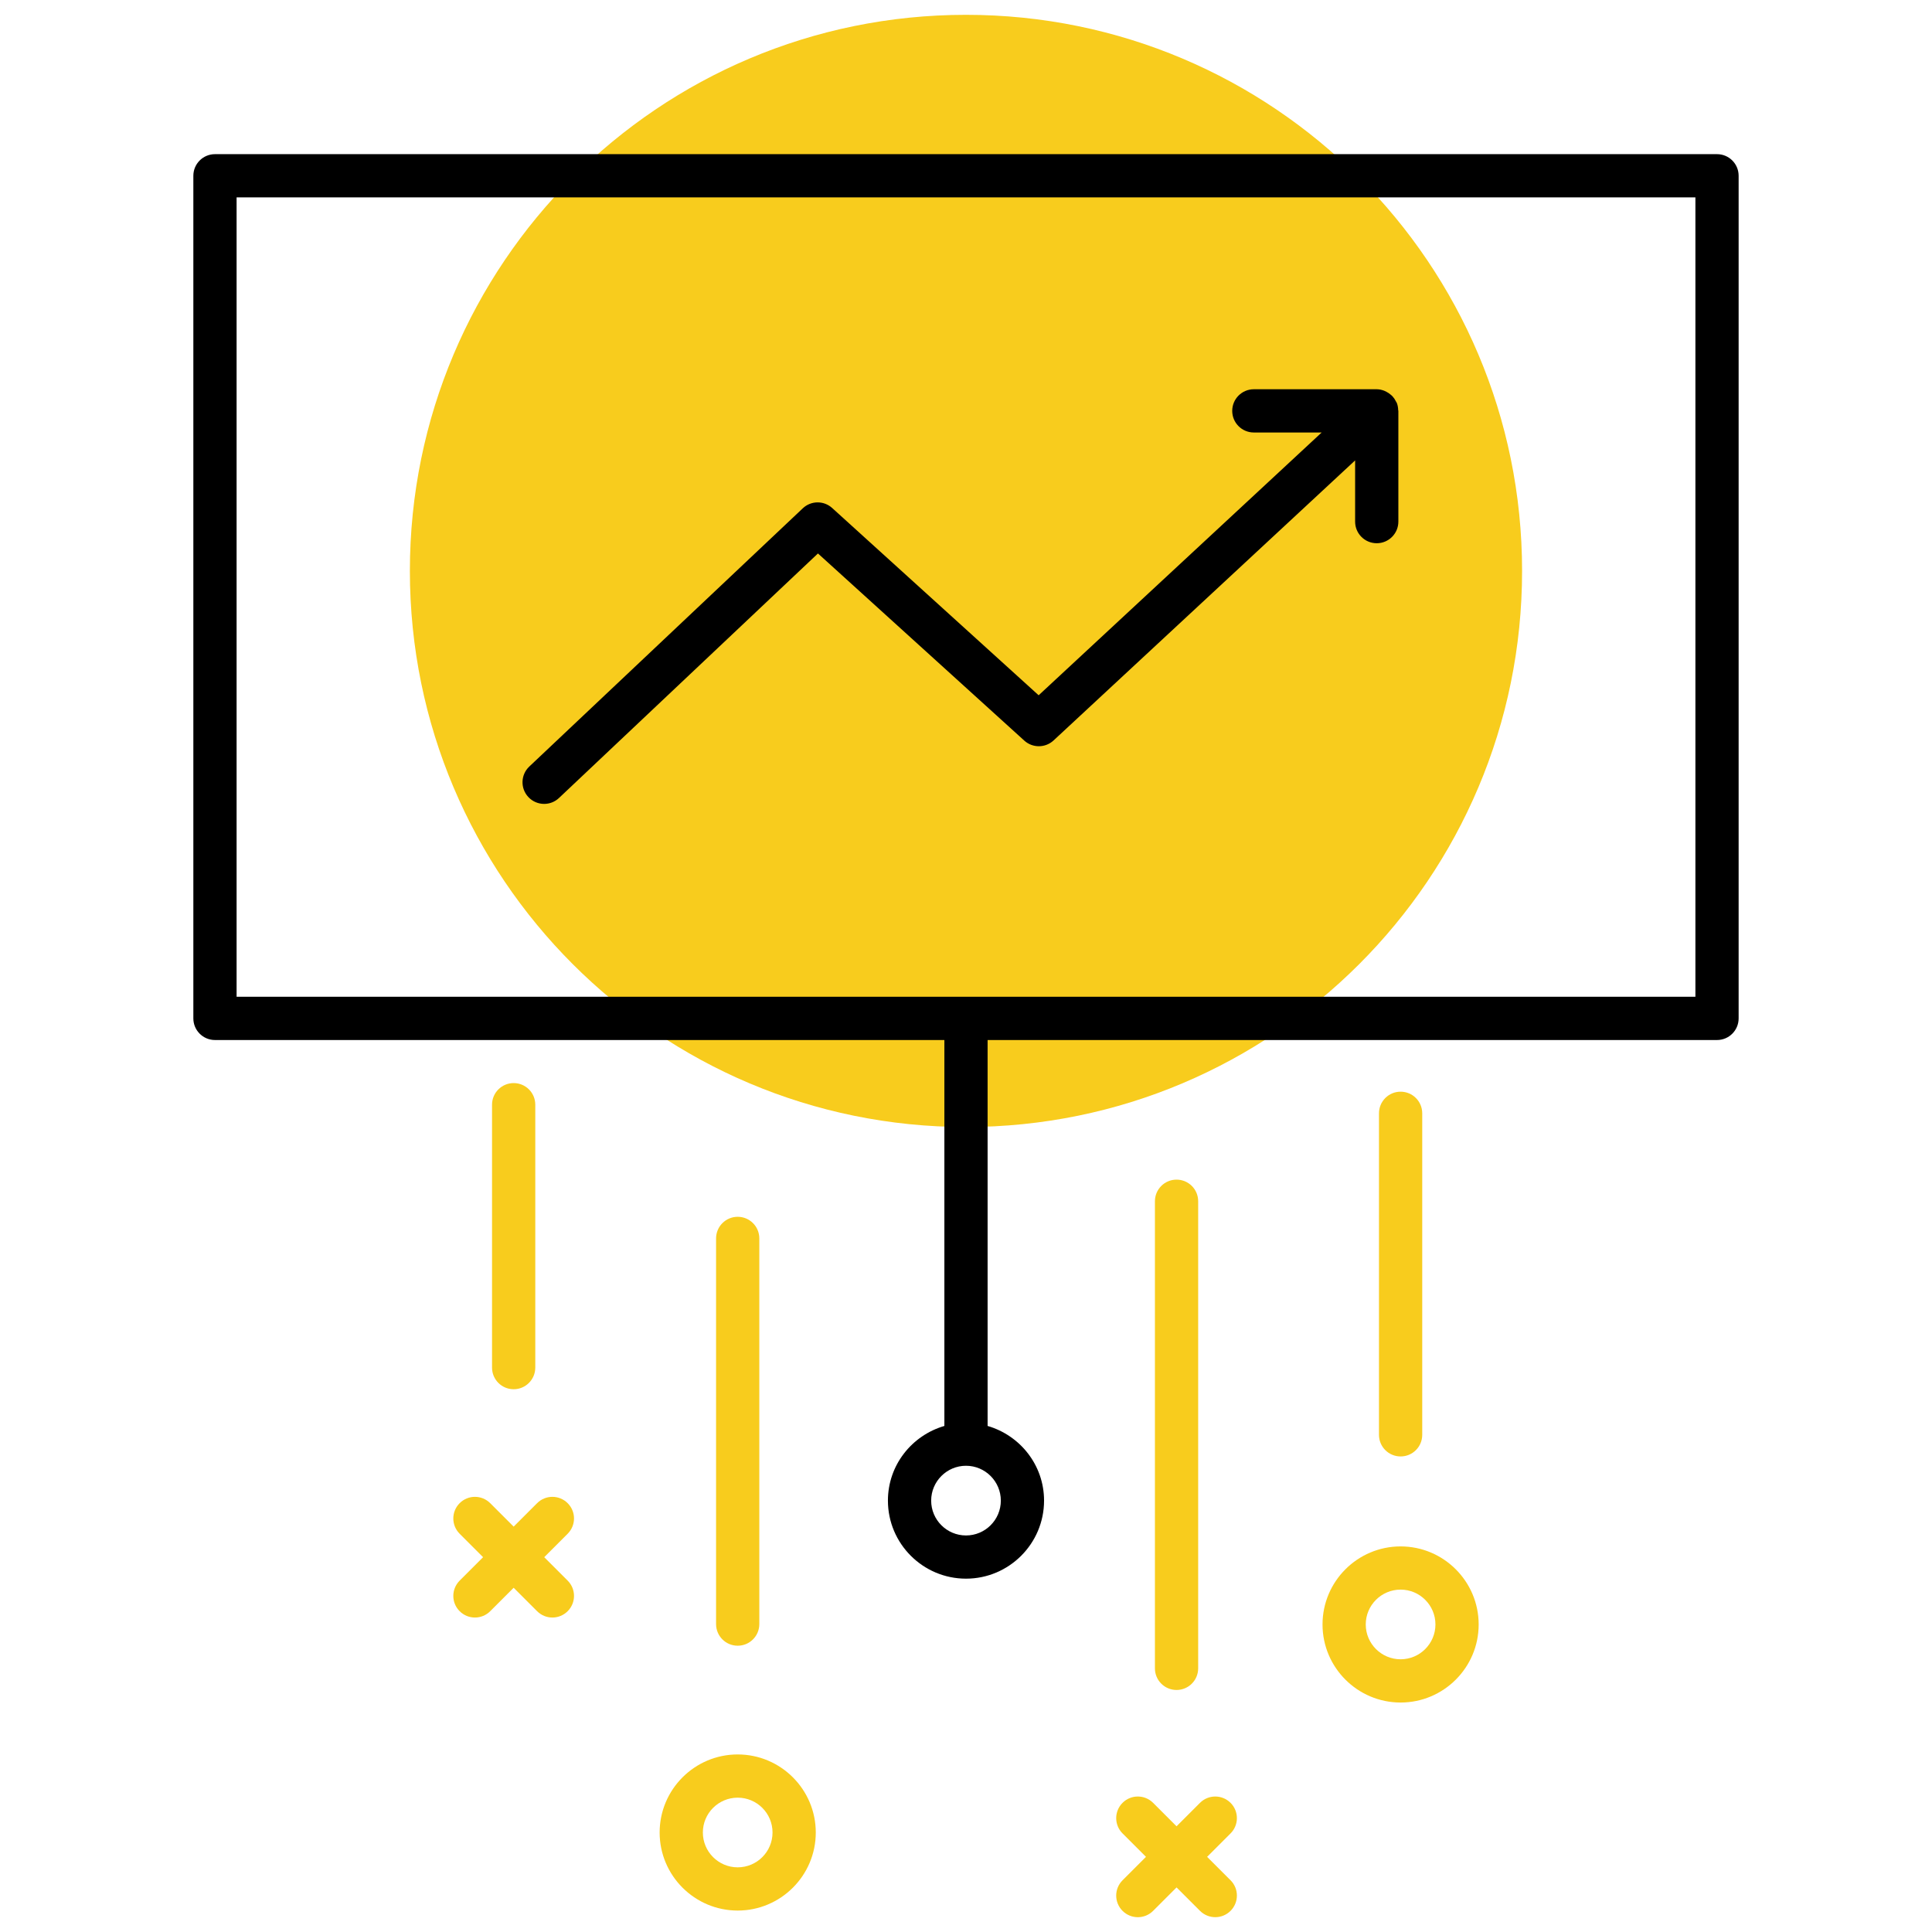
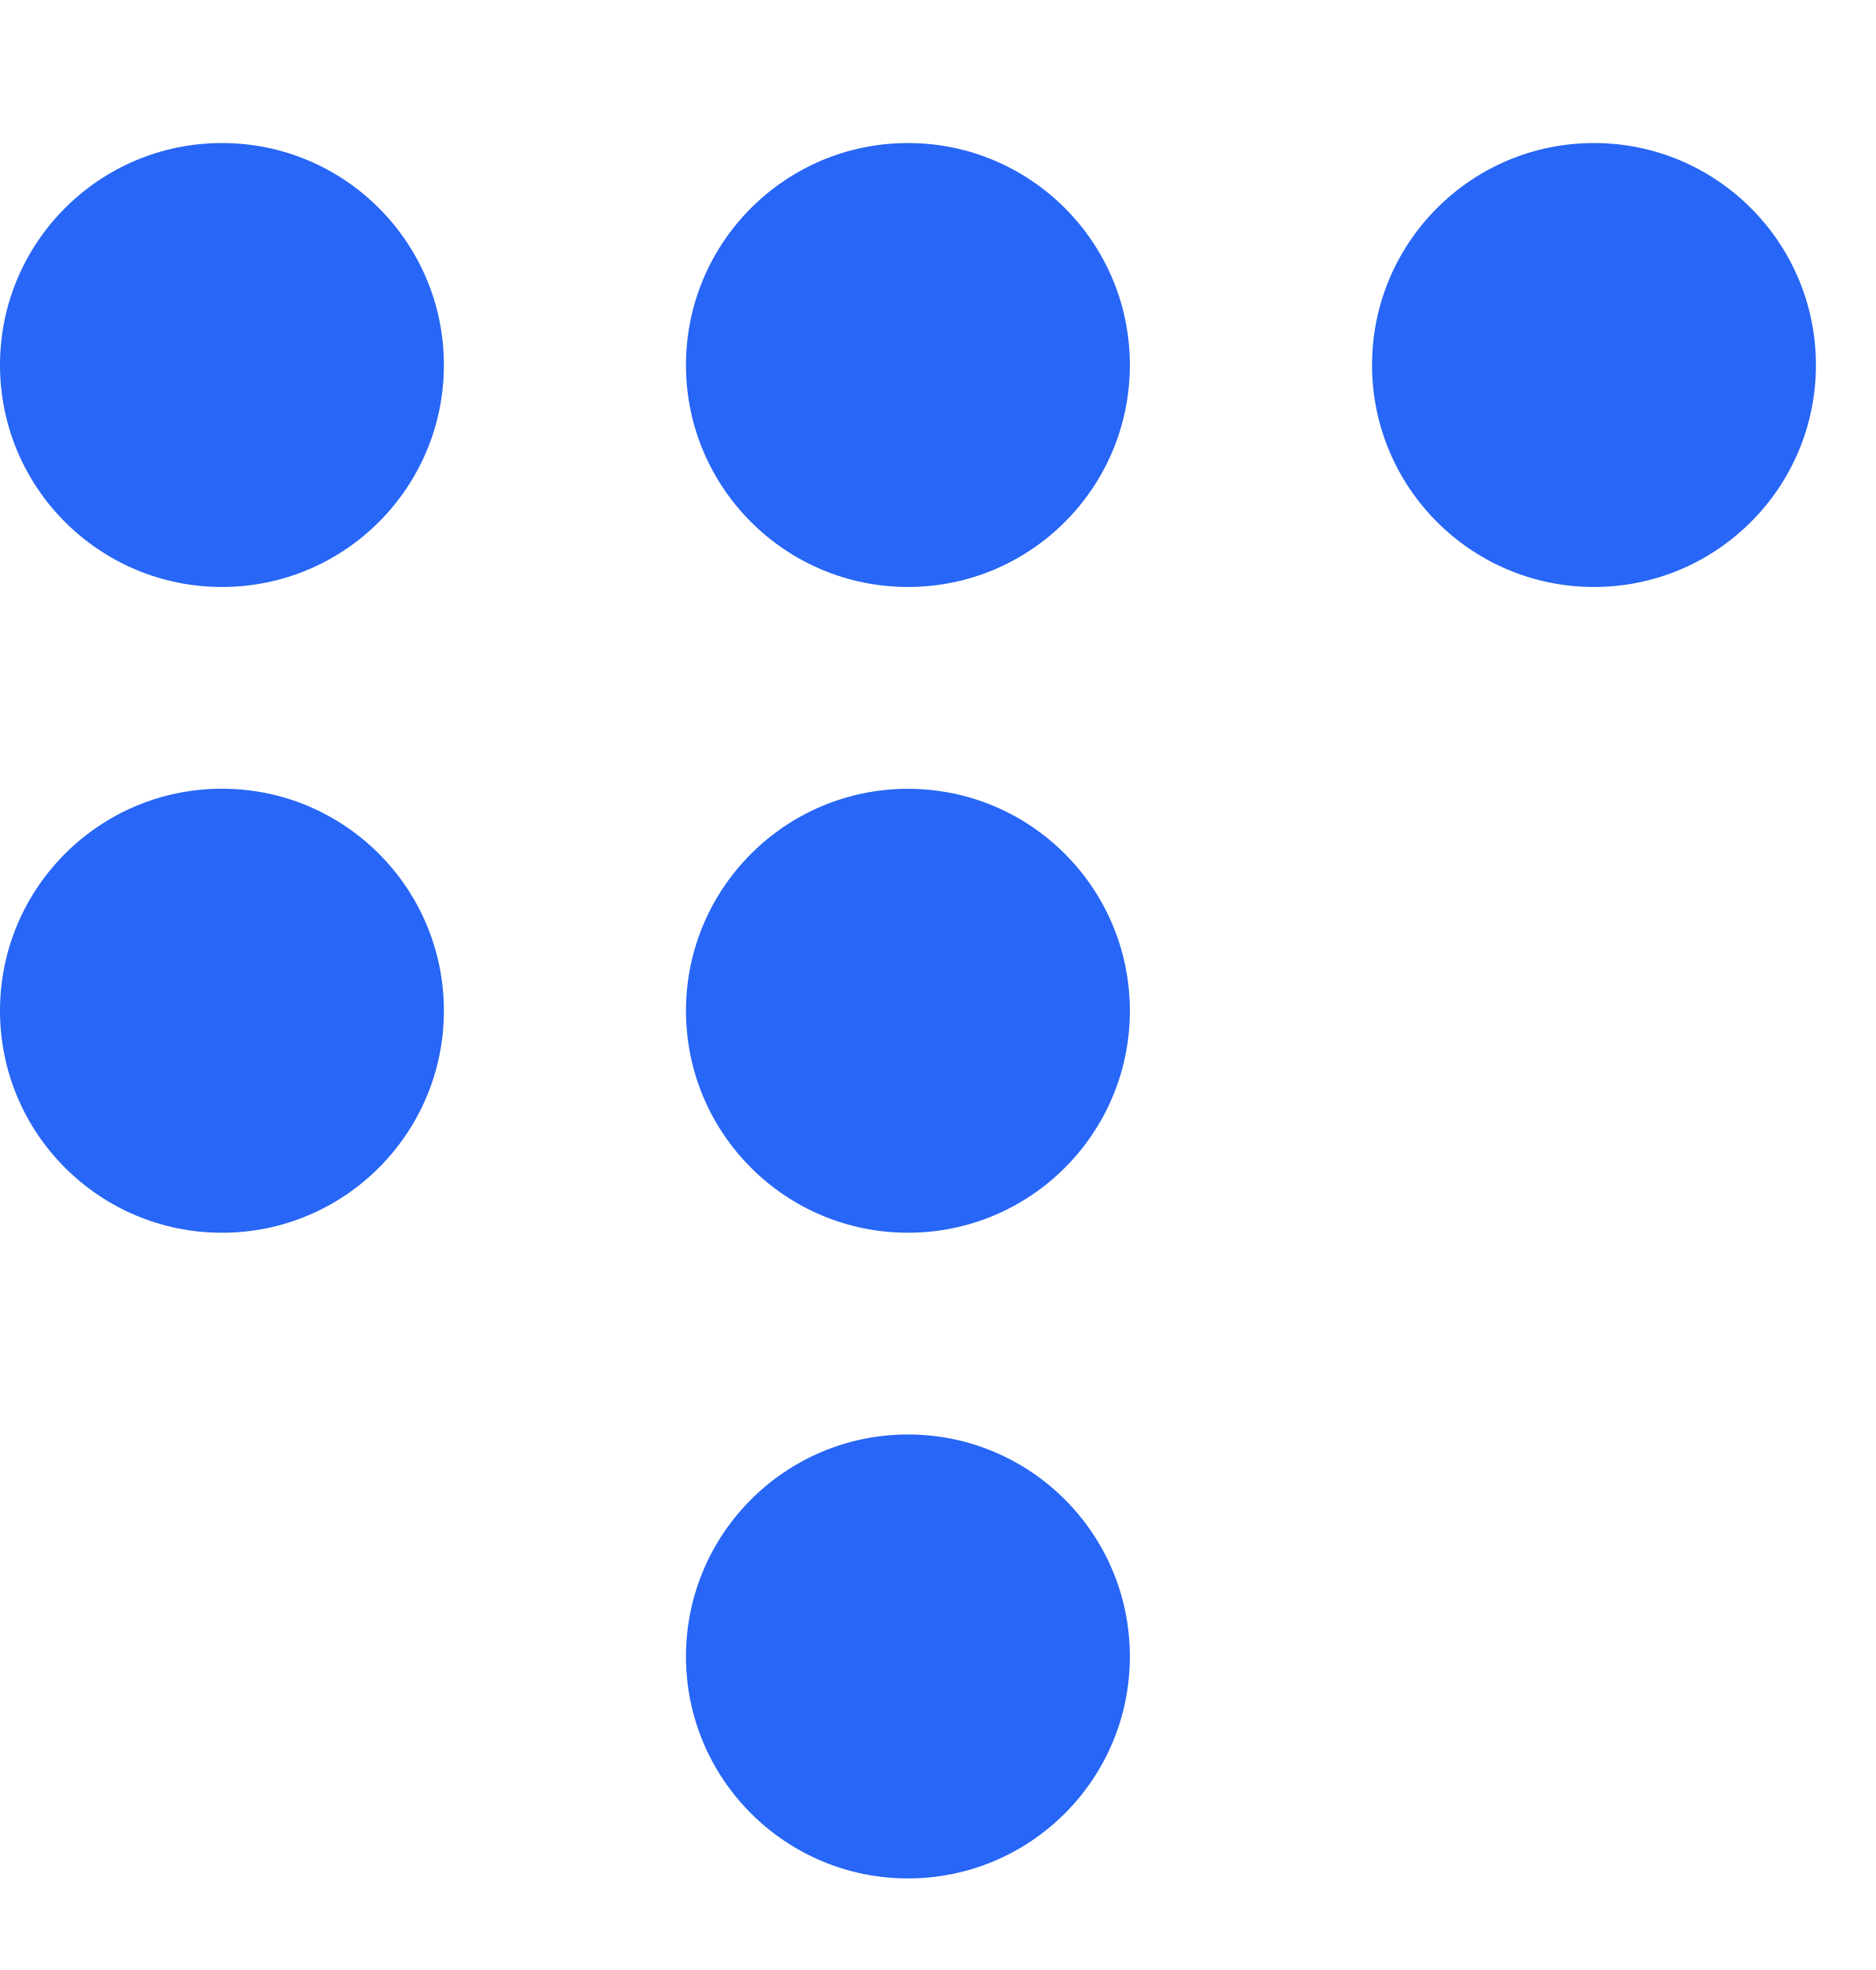
- <svg xmlns="http://www.w3.org/2000/svg" version="1.1" width="60" height="60" viewBox="0 0 256 256" xml:space="preserve">
-   <defs>
- </defs>
-   <g transform="translate(128 128) scale(0.72 0.72)" style="">
-     <g style="stroke: none; stroke-width: 0; stroke-dasharray: none; stroke-linecap: butt; stroke-linejoin: miter; stroke-miterlimit: 10; fill: none; fill-rule: nonzero; opacity: 1;" transform="translate(-175.05 -175.05) scale(3.89 3.89)">
-       <circle cx="44.999" cy="26.309" r="26.309" style="stroke: none; stroke-width: 1; stroke-dasharray: none; stroke-linecap: butt; stroke-linejoin: miter; stroke-miterlimit: 10; fill: rgb(248,204,29); fill-rule: nonzero; opacity: 1;" transform="  matrix(1 0 0 1 0 0) " />
-       <path d="M 54.961 79.251 c -0.565 0 -1.023 -0.457 -1.023 -1.023 V 56.13 c 0 -0.565 0.457 -1.023 1.023 -1.023 s 1.023 0.457 1.023 1.023 v 22.098 C 55.983 78.794 55.526 79.251 54.961 79.251 z" style="stroke: none; stroke-width: 1; stroke-dasharray: none; stroke-linecap: butt; stroke-linejoin: miter; stroke-miterlimit: 10; fill: rgb(248,204,29); fill-rule: nonzero; opacity: 1;" transform=" matrix(1 0 0 1 0 0) " stroke-linecap="round" />
-       <path d="M 34.199 77.157 c -0.565 0 -1.023 -0.457 -1.023 -1.023 V 57.888 c 0 -0.565 0.458 -1.023 1.023 -1.023 s 1.023 0.457 1.023 1.023 v 18.246 C 35.222 76.7 34.764 77.157 34.199 77.157 z" style="stroke: none; stroke-width: 1; stroke-dasharray: none; stroke-linecap: butt; stroke-linejoin: miter; stroke-miterlimit: 10; fill: rgb(248,204,29); fill-rule: nonzero; opacity: 1;" transform=" matrix(1 0 0 1 0 0) " stroke-linecap="round" />
-       <path d="M 65.561 68.203 c -0.565 0 -1.023 -0.457 -1.023 -1.023 V 51.969 c 0 -0.565 0.457 -1.023 1.023 -1.023 c 0.565 0 1.023 0.457 1.023 1.023 V 67.18 C 66.584 67.746 66.127 68.203 65.561 68.203 z" style="stroke: none; stroke-width: 1; stroke-dasharray: none; stroke-linecap: butt; stroke-linejoin: miter; stroke-miterlimit: 10; fill: rgb(248,204,29); fill-rule: nonzero; opacity: 1;" transform=" matrix(1 0 0 1 0 0) " stroke-linecap="round" />
-       <path d="M 23.6 65.023 c -0.565 0 -1.023 -0.457 -1.023 -1.023 V 51.562 c 0 -0.565 0.458 -1.023 1.023 -1.023 c 0.565 0 1.023 0.457 1.023 1.023 V 64 C 24.622 64.566 24.164 65.023 23.6 65.023 z" style="stroke: none; stroke-width: 1; stroke-dasharray: none; stroke-linecap: butt; stroke-linejoin: miter; stroke-miterlimit: 10; fill: rgb(248,204,29); fill-rule: nonzero; opacity: 1;" transform=" matrix(1 0 0 1 0 0) " stroke-linecap="round" />
-       <path d="M 56.407 87.146 l 1.109 -1.109 c 0.4 -0.4 0.4 -1.047 0 -1.446 c -0.4 -0.399 -1.047 -0.399 -1.446 0 L 54.961 85.7 l -1.109 -1.109 c -0.4 -0.399 -1.047 -0.399 -1.446 0 c -0.4 0.4 -0.4 1.047 0 1.446 l 1.109 1.109 l -1.109 1.109 c -0.4 0.4 -0.4 1.047 0 1.446 c 0.2 0.2 0.461 0.3 0.723 0.3 c 0.262 0 0.523 -0.1 0.723 -0.3 l 1.109 -1.109 L 56.07 89.7 c 0.2 0.2 0.461 0.3 0.723 0.3 s 0.523 -0.1 0.723 -0.3 c 0.4 -0.399 0.4 -1.047 0 -1.446 L 56.407 87.146 z" style="stroke: none; stroke-width: 1; stroke-dasharray: none; stroke-linecap: butt; stroke-linejoin: miter; stroke-miterlimit: 10; fill: rgb(248,204,29); fill-rule: nonzero; opacity: 1;" transform=" matrix(1 0 0 1 0 0) " stroke-linecap="round" />
-       <path d="M 25.046 72.969 l 1.109 -1.109 c 0.4 -0.4 0.4 -1.047 0 -1.446 c -0.4 -0.4 -1.047 -0.4 -1.446 0 L 23.6 71.523 l -1.109 -1.109 c -0.4 -0.4 -1.047 -0.4 -1.446 0 c -0.4 0.399 -0.4 1.047 0 1.446 l 1.109 1.109 l -1.109 1.109 c -0.4 0.4 -0.4 1.047 0 1.446 c 0.2 0.2 0.461 0.3 0.723 0.3 c 0.262 0 0.523 -0.1 0.723 -0.3 l 1.109 -1.109 l 1.109 1.109 c 0.2 0.2 0.461 0.3 0.723 0.3 c 0.262 0 0.523 -0.1 0.723 -0.3 c 0.4 -0.4 0.4 -1.047 0 -1.446 L 25.046 72.969 z" style="stroke: none; stroke-width: 1; stroke-dasharray: none; stroke-linecap: butt; stroke-linejoin: miter; stroke-miterlimit: 10; fill: rgb(248,204,29); fill-rule: nonzero; opacity: 1;" transform=" matrix(1 0 0 1 0 0) " stroke-linecap="round" />
-       <path d="M 34.199 89.687 c -2.036 0 -3.693 -1.657 -3.693 -3.693 c 0 -2.036 1.657 -3.693 3.693 -3.693 c 2.037 0 3.694 1.657 3.694 3.693 C 37.893 88.03 36.236 89.687 34.199 89.687 z M 34.199 84.346 c -0.909 0 -1.648 0.739 -1.648 1.648 c 0 0.909 0.739 1.648 1.648 1.648 c 0.909 0 1.648 -0.739 1.648 -1.648 C 35.848 85.085 35.108 84.346 34.199 84.346 z" style="stroke: none; stroke-width: 1; stroke-dasharray: none; stroke-linecap: butt; stroke-linejoin: miter; stroke-miterlimit: 10; fill: rgb(248,204,29); fill-rule: nonzero; opacity: 1;" transform=" matrix(1 0 0 1 0 0) " stroke-linecap="round" />
-       <path d="M 65.561 79.845 c -2.037 0 -3.694 -1.657 -3.694 -3.693 c 0 -2.036 1.657 -3.693 3.694 -3.693 c 2.036 0 3.693 1.657 3.693 3.693 C 69.255 78.188 67.598 79.845 65.561 79.845 z M 65.561 74.503 c -0.909 0 -1.649 0.739 -1.649 1.648 c 0 0.909 0.74 1.648 1.649 1.648 c 0.909 0 1.648 -0.739 1.648 -1.648 C 67.209 75.242 66.47 74.503 65.561 74.503 z" style="stroke: none; stroke-width: 1; stroke-dasharray: none; stroke-linecap: butt; stroke-linejoin: miter; stroke-miterlimit: 10; fill: rgb(248,204,29); fill-rule: nonzero; opacity: 1;" transform=" matrix(1 0 0 1 0 0) " stroke-linecap="round" />
-       <path d="M 80.531 6.592 H 9.469 c -0.565 0 -1.023 0.458 -1.023 1.023 v 39.864 c 0 0.565 0.458 1.023 1.023 1.023 h 34.508 V 66.76 c -1.537 0.447 -2.671 1.852 -2.671 3.532 c 0 2.036 1.657 3.693 3.694 3.693 c 2.036 0 3.693 -1.657 3.693 -3.693 c 0 -1.68 -1.134 -3.085 -2.671 -3.532 V 48.502 h 34.508 c 0.565 0 1.023 -0.457 1.023 -1.023 V 7.615 C 81.554 7.05 81.096 6.592 80.531 6.592 z M 46.648 70.293 c 0 0.909 -0.739 1.648 -1.648 1.648 s -1.648 -0.739 -1.648 -1.648 s 0.74 -1.649 1.648 -1.649 S 46.648 69.384 46.648 70.293 z M 79.508 46.456 H 10.492 V 8.637 h 69.016 V 46.456 z" style="stroke: none; stroke-width: 1; stroke-dasharray: none; stroke-linecap: butt; stroke-linejoin: miter; stroke-miterlimit: 10; fill: rgb(0,0,0); fill-rule: nonzero; opacity: 1;" transform=" matrix(1 0 0 1 0 0) " stroke-linecap="round" />
-       <path d="M 65.447 18.706 c -0.003 -0.116 -0.021 -0.232 -0.065 -0.344 c -0.002 -0.004 -0.005 -0.008 -0.007 -0.012 c -0.009 -0.022 -0.025 -0.04 -0.035 -0.061 c -0.043 -0.088 -0.096 -0.168 -0.16 -0.238 c -0.026 -0.029 -0.054 -0.052 -0.084 -0.077 c -0.064 -0.056 -0.132 -0.102 -0.207 -0.14 c -0.034 -0.017 -0.065 -0.035 -0.1 -0.048 c -0.113 -0.043 -0.232 -0.072 -0.358 -0.072 h -5.813 c -0.565 0 -1.023 0.458 -1.023 1.023 c 0 0.565 0.457 1.023 1.023 1.023 h 3.208 L 48.437 32.192 l -9.769 -8.86 c -0.396 -0.359 -1 -0.353 -1.389 0.014 l -12.94 12.218 c -0.41 0.388 -0.429 1.035 -0.041 1.446 c 0.201 0.213 0.472 0.321 0.744 0.321 c 0.252 0 0.504 -0.092 0.702 -0.279 l 12.252 -11.569 l 9.763 8.855 c 0.393 0.356 0.993 0.352 1.383 -0.008 l 14.267 -13.249 v 2.895 c 0 0.565 0.457 1.023 1.023 1.023 c 0.565 0 1.023 -0.458 1.023 -1.023 v -5.24 C 65.454 18.725 65.448 18.716 65.447 18.706 z" style="stroke: none; stroke-width: 1; stroke-dasharray: none; stroke-linecap: butt; stroke-linejoin: miter; stroke-miterlimit: 10; fill: rgb(0,0,0); fill-rule: nonzero; opacity: 1;" transform=" matrix(1 0 0 1 0 0) " stroke-linecap="round" />
-     </g>
-   </g>
+ <svg xmlns="http://www.w3.org/2000/svg" width="40" height="42" viewBox="0 0 21 20" fill="none">
+   <path d="M2.485 5.545C3.857 5.545 4.969 4.433 4.969 3.061C4.969 1.689 3.857 0.576 2.485 0.576C1.112 0.576 0 1.689 0 3.061C0 4.433 1.112 5.545 2.485 5.545Z" fill="#2766F6" />
+   <path d="M2.485 12.773C3.857 12.773 4.969 11.66 4.969 10.288C4.969 8.916 3.857 7.803 2.485 7.803C1.112 7.803 0 8.916 0 10.288C0 11.66 1.112 12.773 2.485 12.773Z" fill="#2766F6" />
+   <path d="M10.164 5.545C11.536 5.545 12.648 4.433 12.648 3.061C12.648 1.689 11.536 0.576 10.164 0.576C8.792 0.576 7.679 1.689 7.679 3.061C7.679 4.433 8.792 5.545 10.164 5.545Z" fill="#2766F6" />
+   <path d="M10.164 12.773C11.536 12.773 12.648 11.661 12.648 10.289C12.648 8.917 11.536 7.804 10.164 7.804C8.792 7.804 7.679 8.917 7.679 10.289C7.679 11.661 8.792 12.773 10.164 12.773Z" fill="#2766F6" />
+   <path d="M10.164 20C11.536 20 12.648 18.888 12.648 17.516C12.648 16.144 11.536 15.031 10.164 15.031C8.792 15.031 7.679 16.144 7.679 17.516C7.679 18.888 8.792 20 10.164 20Z" fill="#2766F6" />
+   <path d="M17.843 5.545C19.215 5.545 20.328 4.433 20.328 3.061C20.328 1.689 19.215 0.576 17.843 0.576C16.471 0.576 15.359 1.689 15.359 3.061C15.359 4.433 16.471 5.545 17.843 5.545Z" fill="#2766F6" />
</svg>
